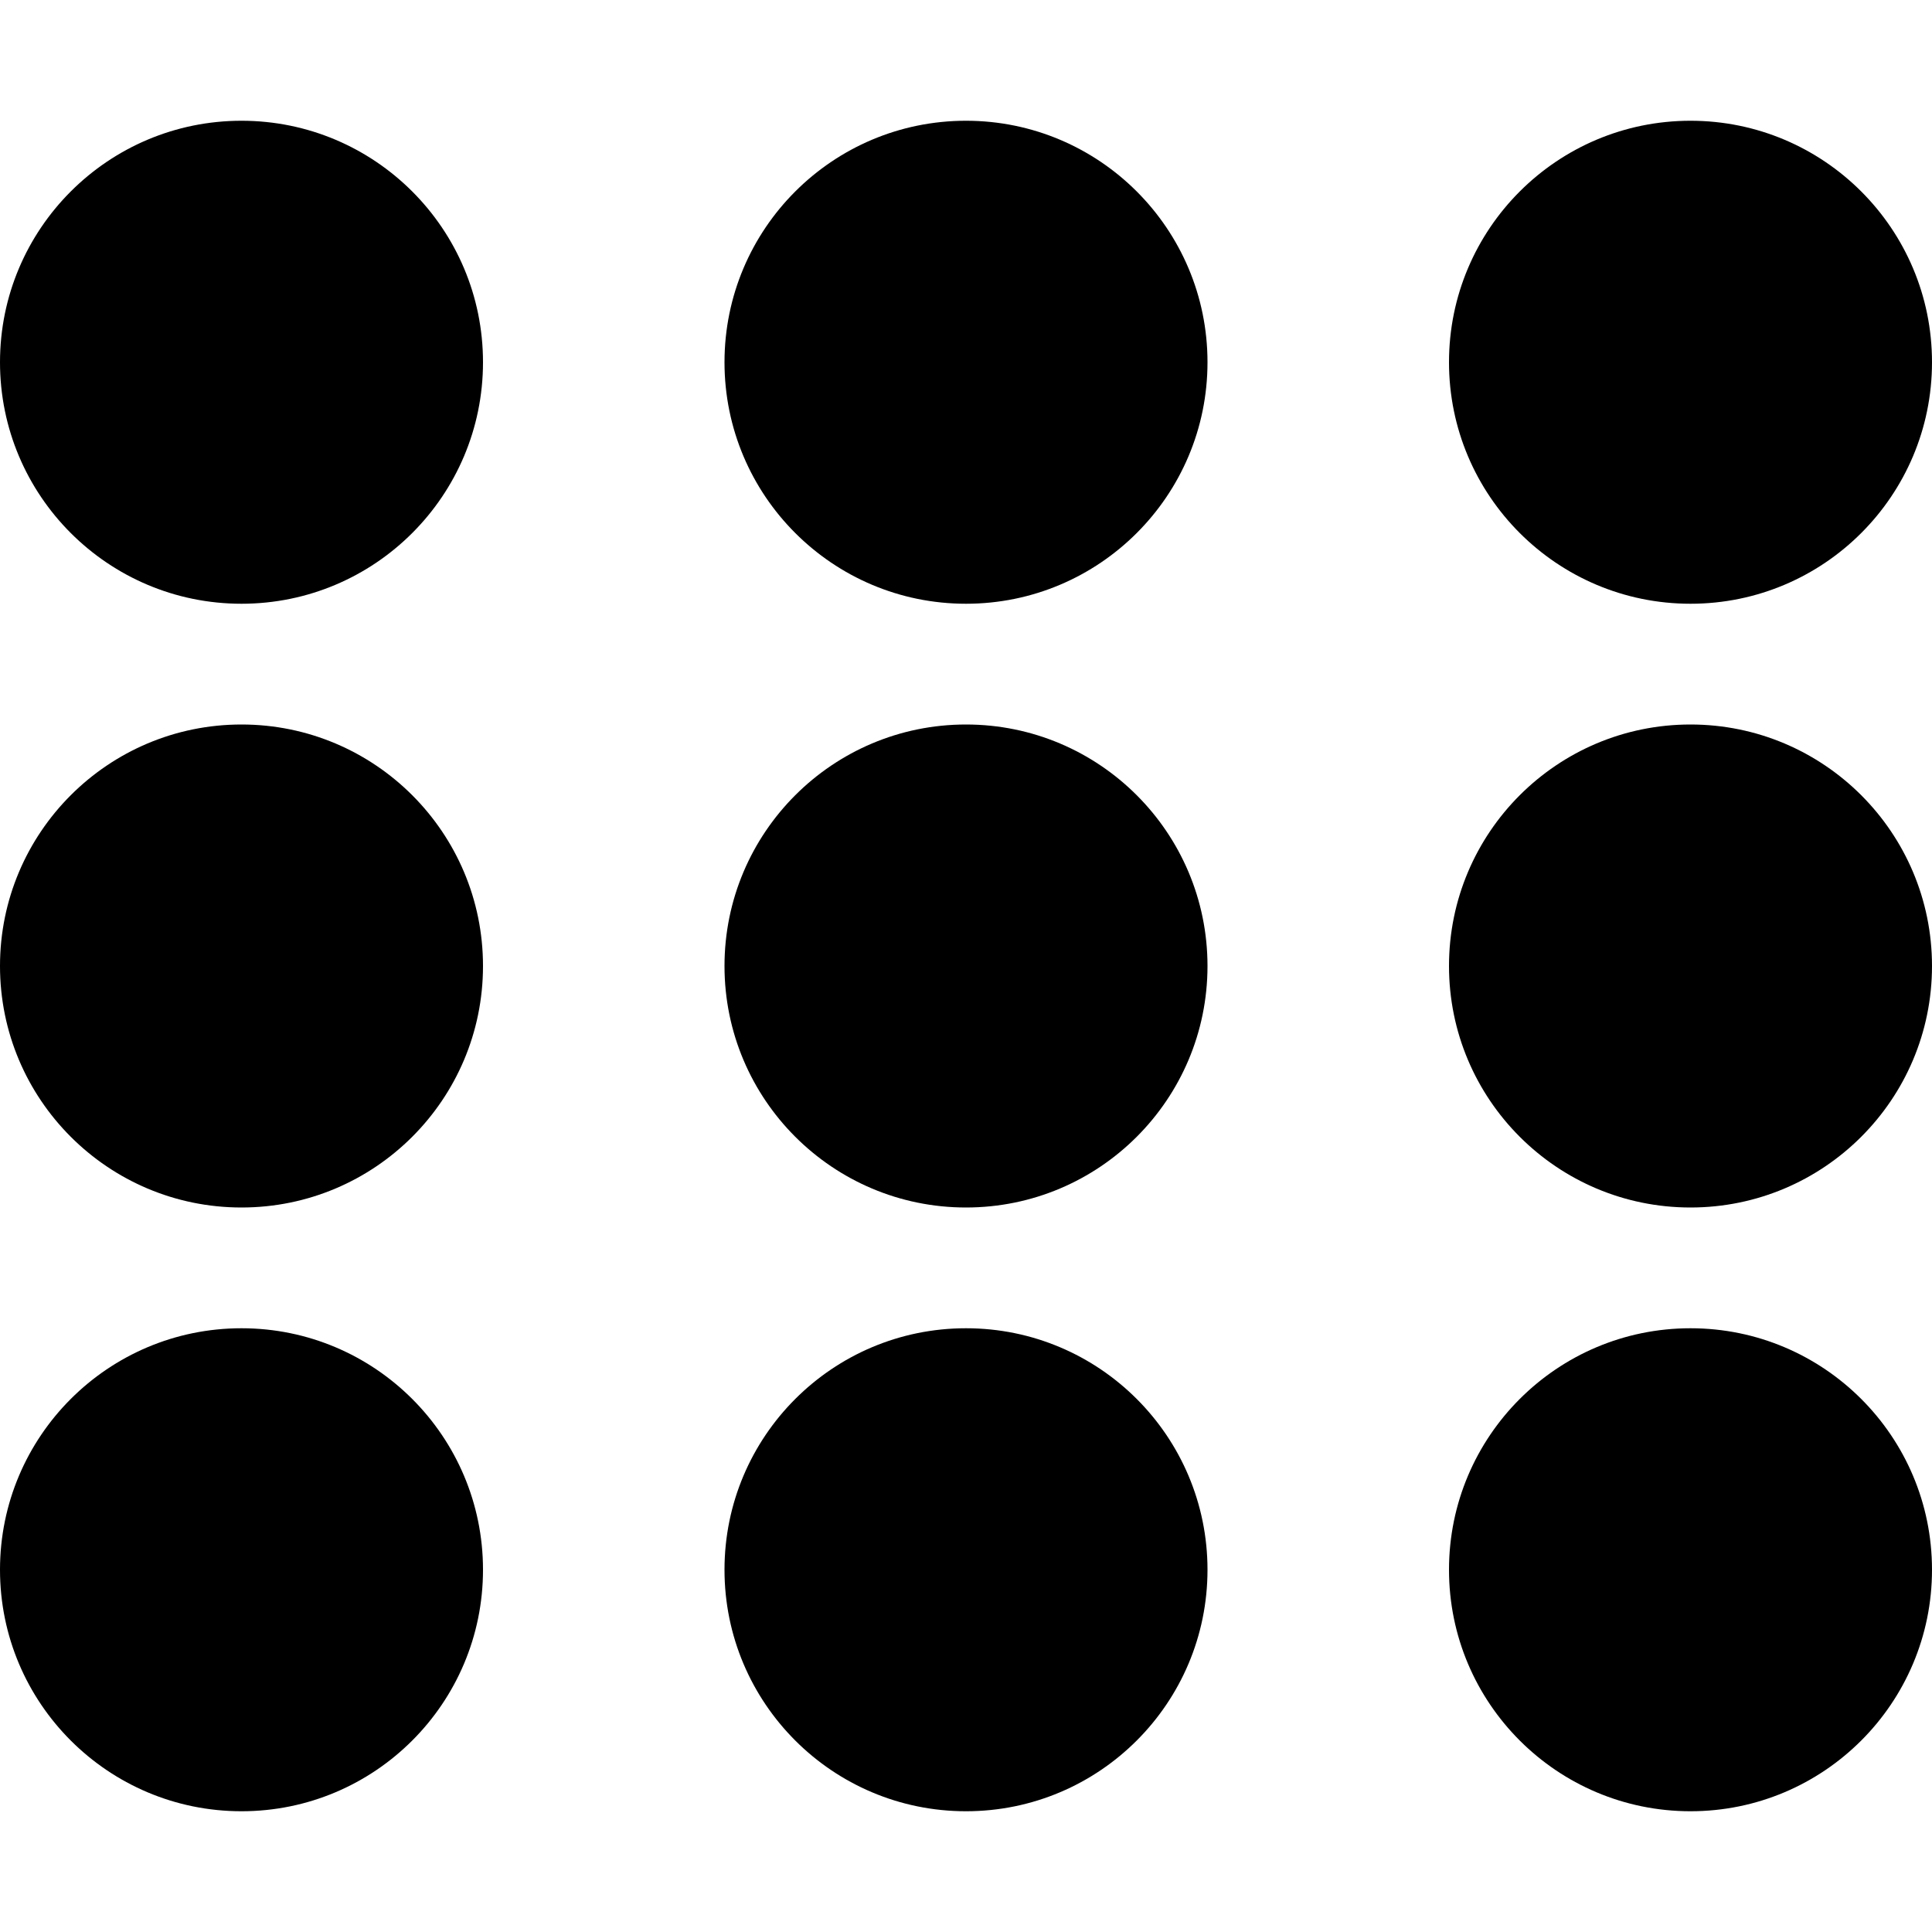
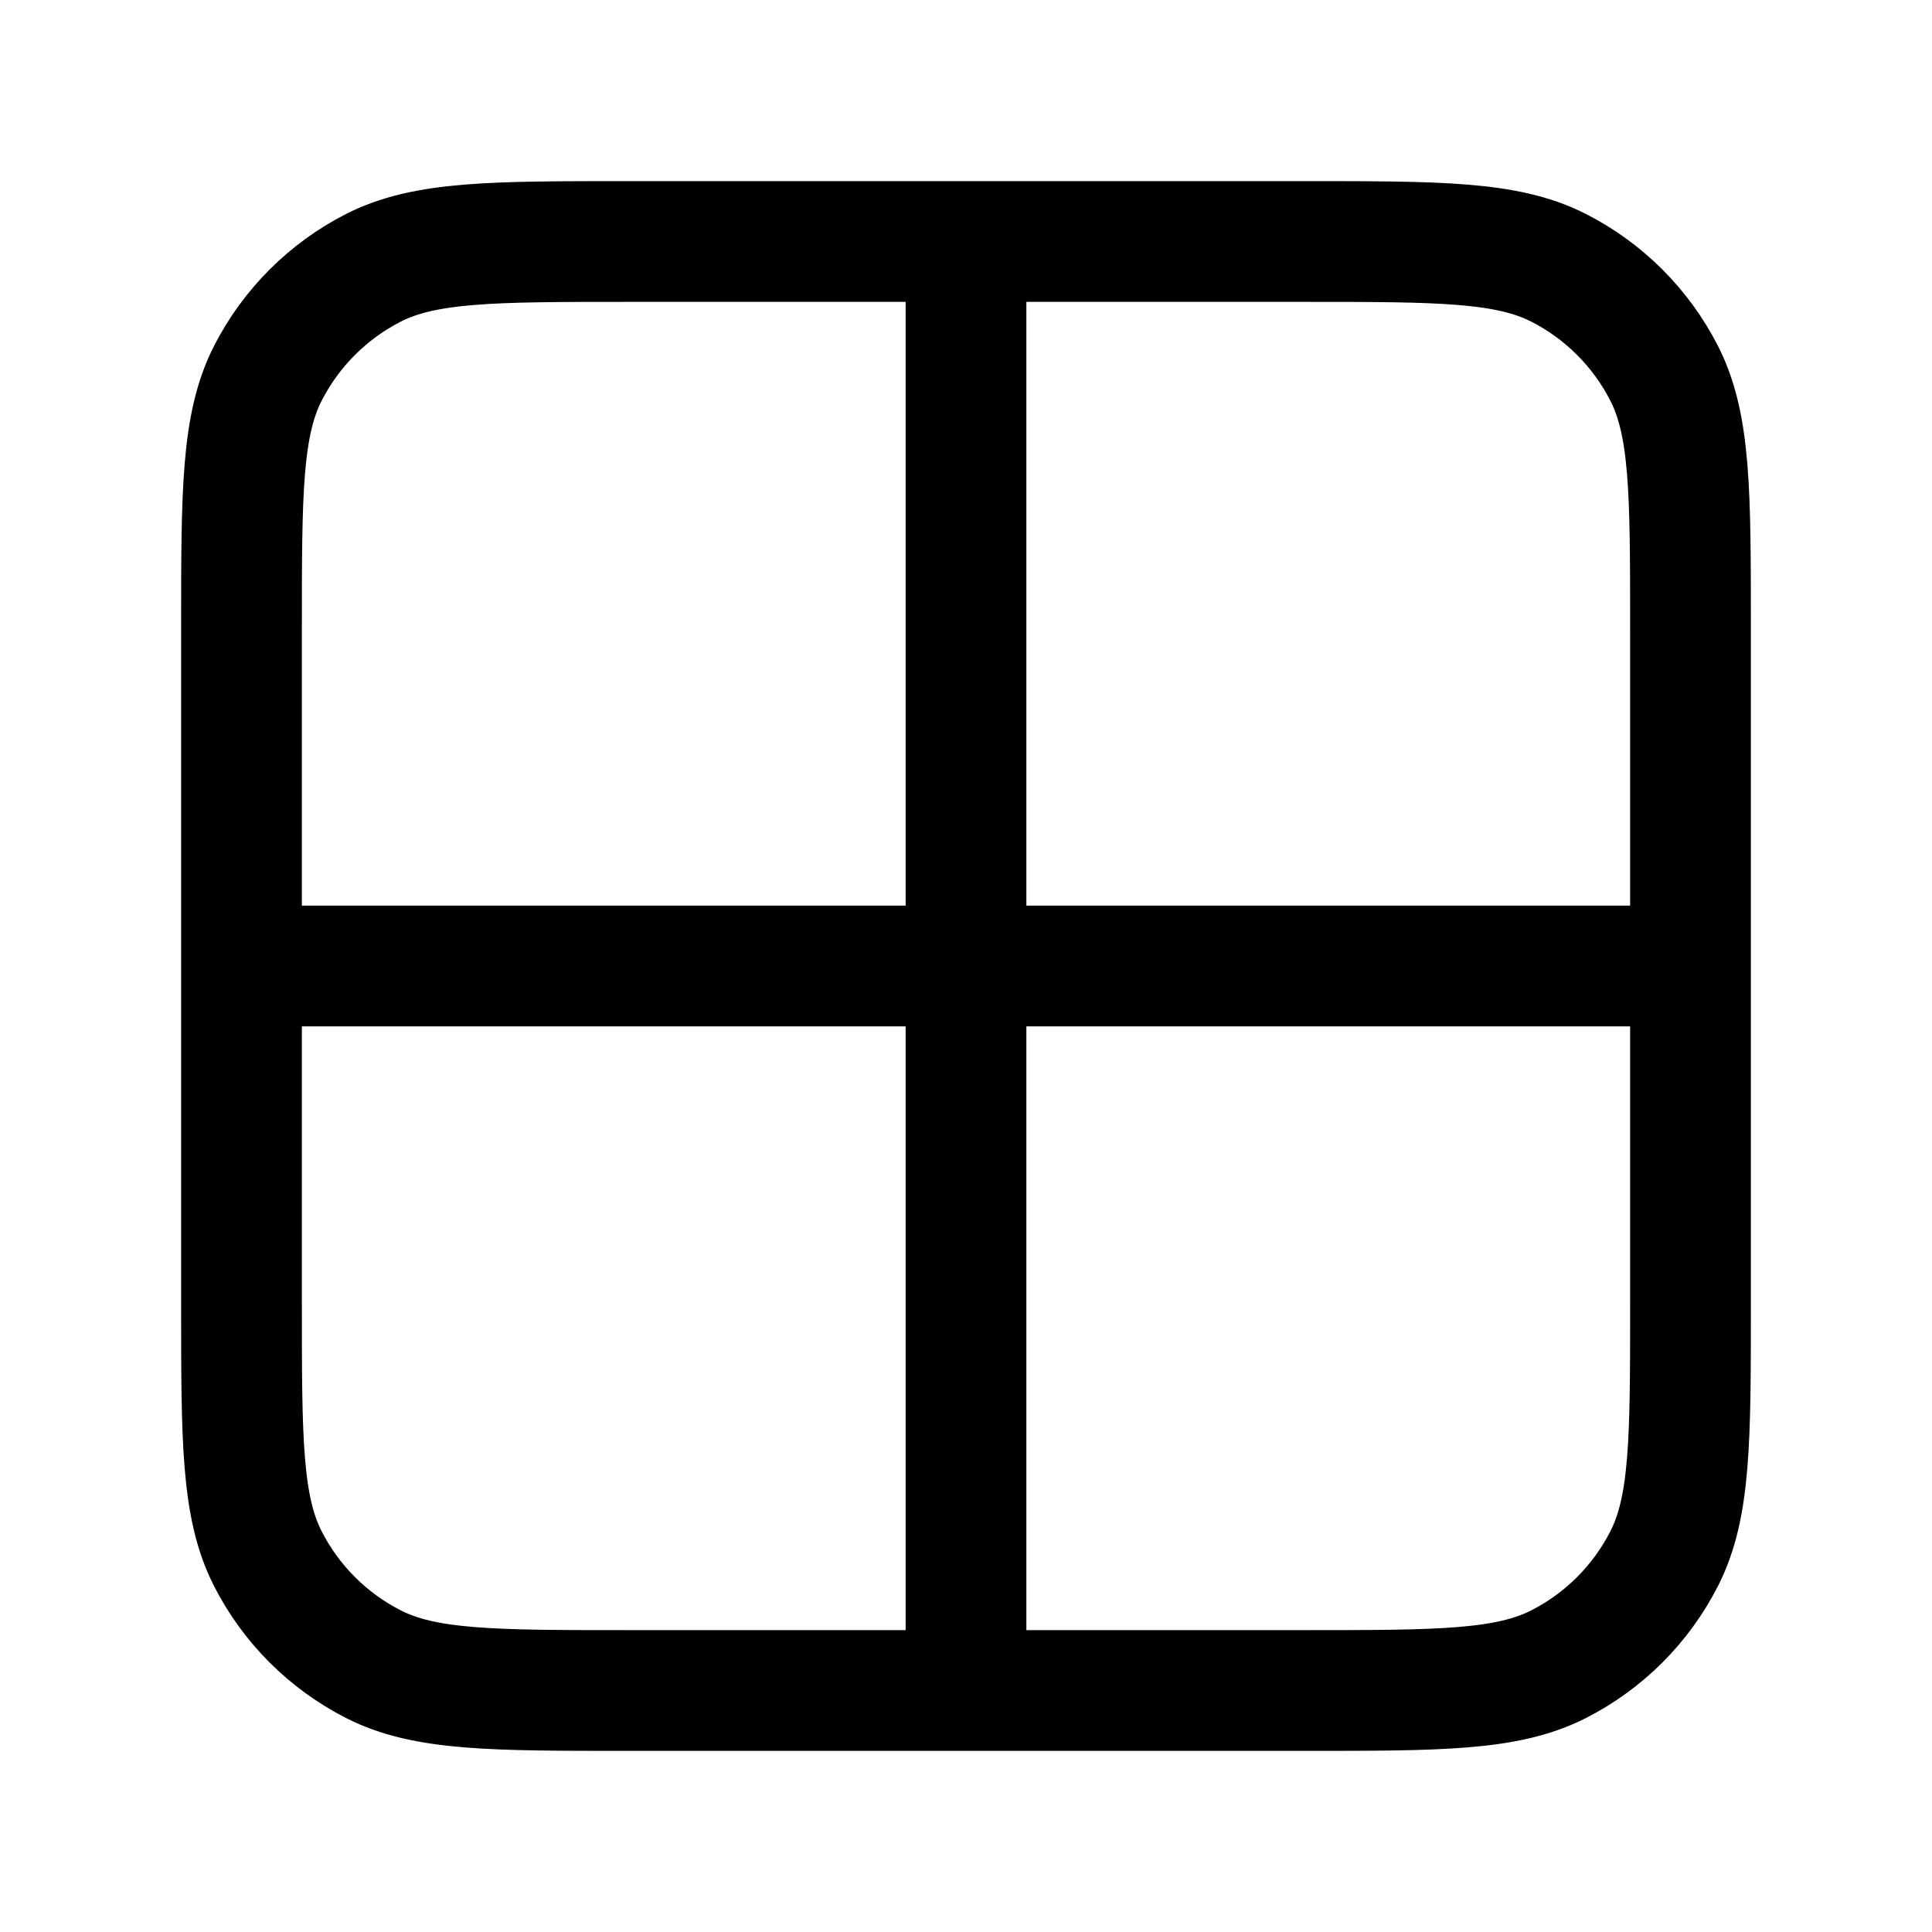
- <svg xmlns="http://www.w3.org/2000/svg" width="800px" height="800px" viewBox="0 -2 32 32" version="1.1">
-   <defs>
- 
- </defs>
-   <g id="Page-1" stroke="none" stroke-width="1" fill="none" fill-rule="evenodd">
-     <g id="Icon-Set-Filled" transform="translate(-154, -935)" fill="#000000">
-       <path d="M170,935 C167.791,935 166,936.791 166,939 C166,941.209 167.791,943 170,943 C172.209,943 174,941.209 174,939 C174,936.791 172.209,935 170,935 L170,935 Z M182,945 C179.791,945 178,946.791 178,949 C178,951.209 179.791,953 182,953 C184.209,953 186,951.209 186,949 C186,946.791 184.209,945 182,945 L182,945 Z M170,955 C167.791,955 166,956.791 166,959 C166,961.209 167.791,963 170,963 C172.209,963 174,961.209 174,959 C174,956.791 172.209,955 170,955 L170,955 Z M182,955 C179.791,955 178,956.791 178,959 C178,961.209 179.791,963 182,963 C184.209,963 186,961.209 186,959 C186,956.791 184.209,955 182,955 L182,955 Z M170,945 C167.791,945 166,946.791 166,949 C166,951.209 167.791,953 170,953 C172.209,953 174,951.209 174,949 C174,946.791 172.209,945 170,945 L170,945 Z M182,943 C184.209,943 186,941.209 186,939 C186,936.791 184.209,935 182,935 C179.791,935 178,936.791 178,939 C178,941.209 179.791,943 182,943 L182,943 Z M158,955 C155.791,955 154,956.791 154,959 C154,961.209 155.791,963 158,963 C160.209,963 162,961.209 162,959 C162,956.791 160.209,955 158,955 L158,955 Z M158,945 C155.791,945 154,946.791 154,949 C154,951.209 155.791,953 158,953 C160.209,953 162,951.209 162,949 C162,946.791 160.209,945 158,945 L158,945 Z M158,935 C155.791,935 154,936.791 154,939 C154,941.209 155.791,943 158,943 C160.209,943 162,941.209 162,939 C162,936.791 160.209,935 158,935 L158,935 Z" id="grid-2">
- 
- </path>
-     </g>
-   </g>
+ <svg xmlns="http://www.w3.org/2000/svg" width="100%" height="100%" viewBox="0 0 24 24" fill="none">
+   <path d="M3 12H21M12 3V21M7.8 3H16.2C17.88 3 18.72 3 19.362 3.327C19.927 3.615 20.385 4.074 20.673 4.638C21 5.28 21 6.12 21 7.8V16.2C21 17.88 21 18.72 20.673 19.362C20.385 19.927 19.927 20.385 19.362 20.673C18.72 21 17.88 21 16.2 21H7.8C6.12 21 5.28 21 4.638 20.673C4.074 20.385 3.615 19.927 3.327 19.362C3 18.72 3 17.88 3 16.2V7.8C3 6.12 3 5.28 3.327 4.638C3.615 4.074 4.074 3.615 4.638 3.327C5.28 3 6.12 3 7.8 3Z" stroke="currentColor" stroke-width="1.5" stroke-linecap="round" stroke-linejoin="round" />
</svg>
